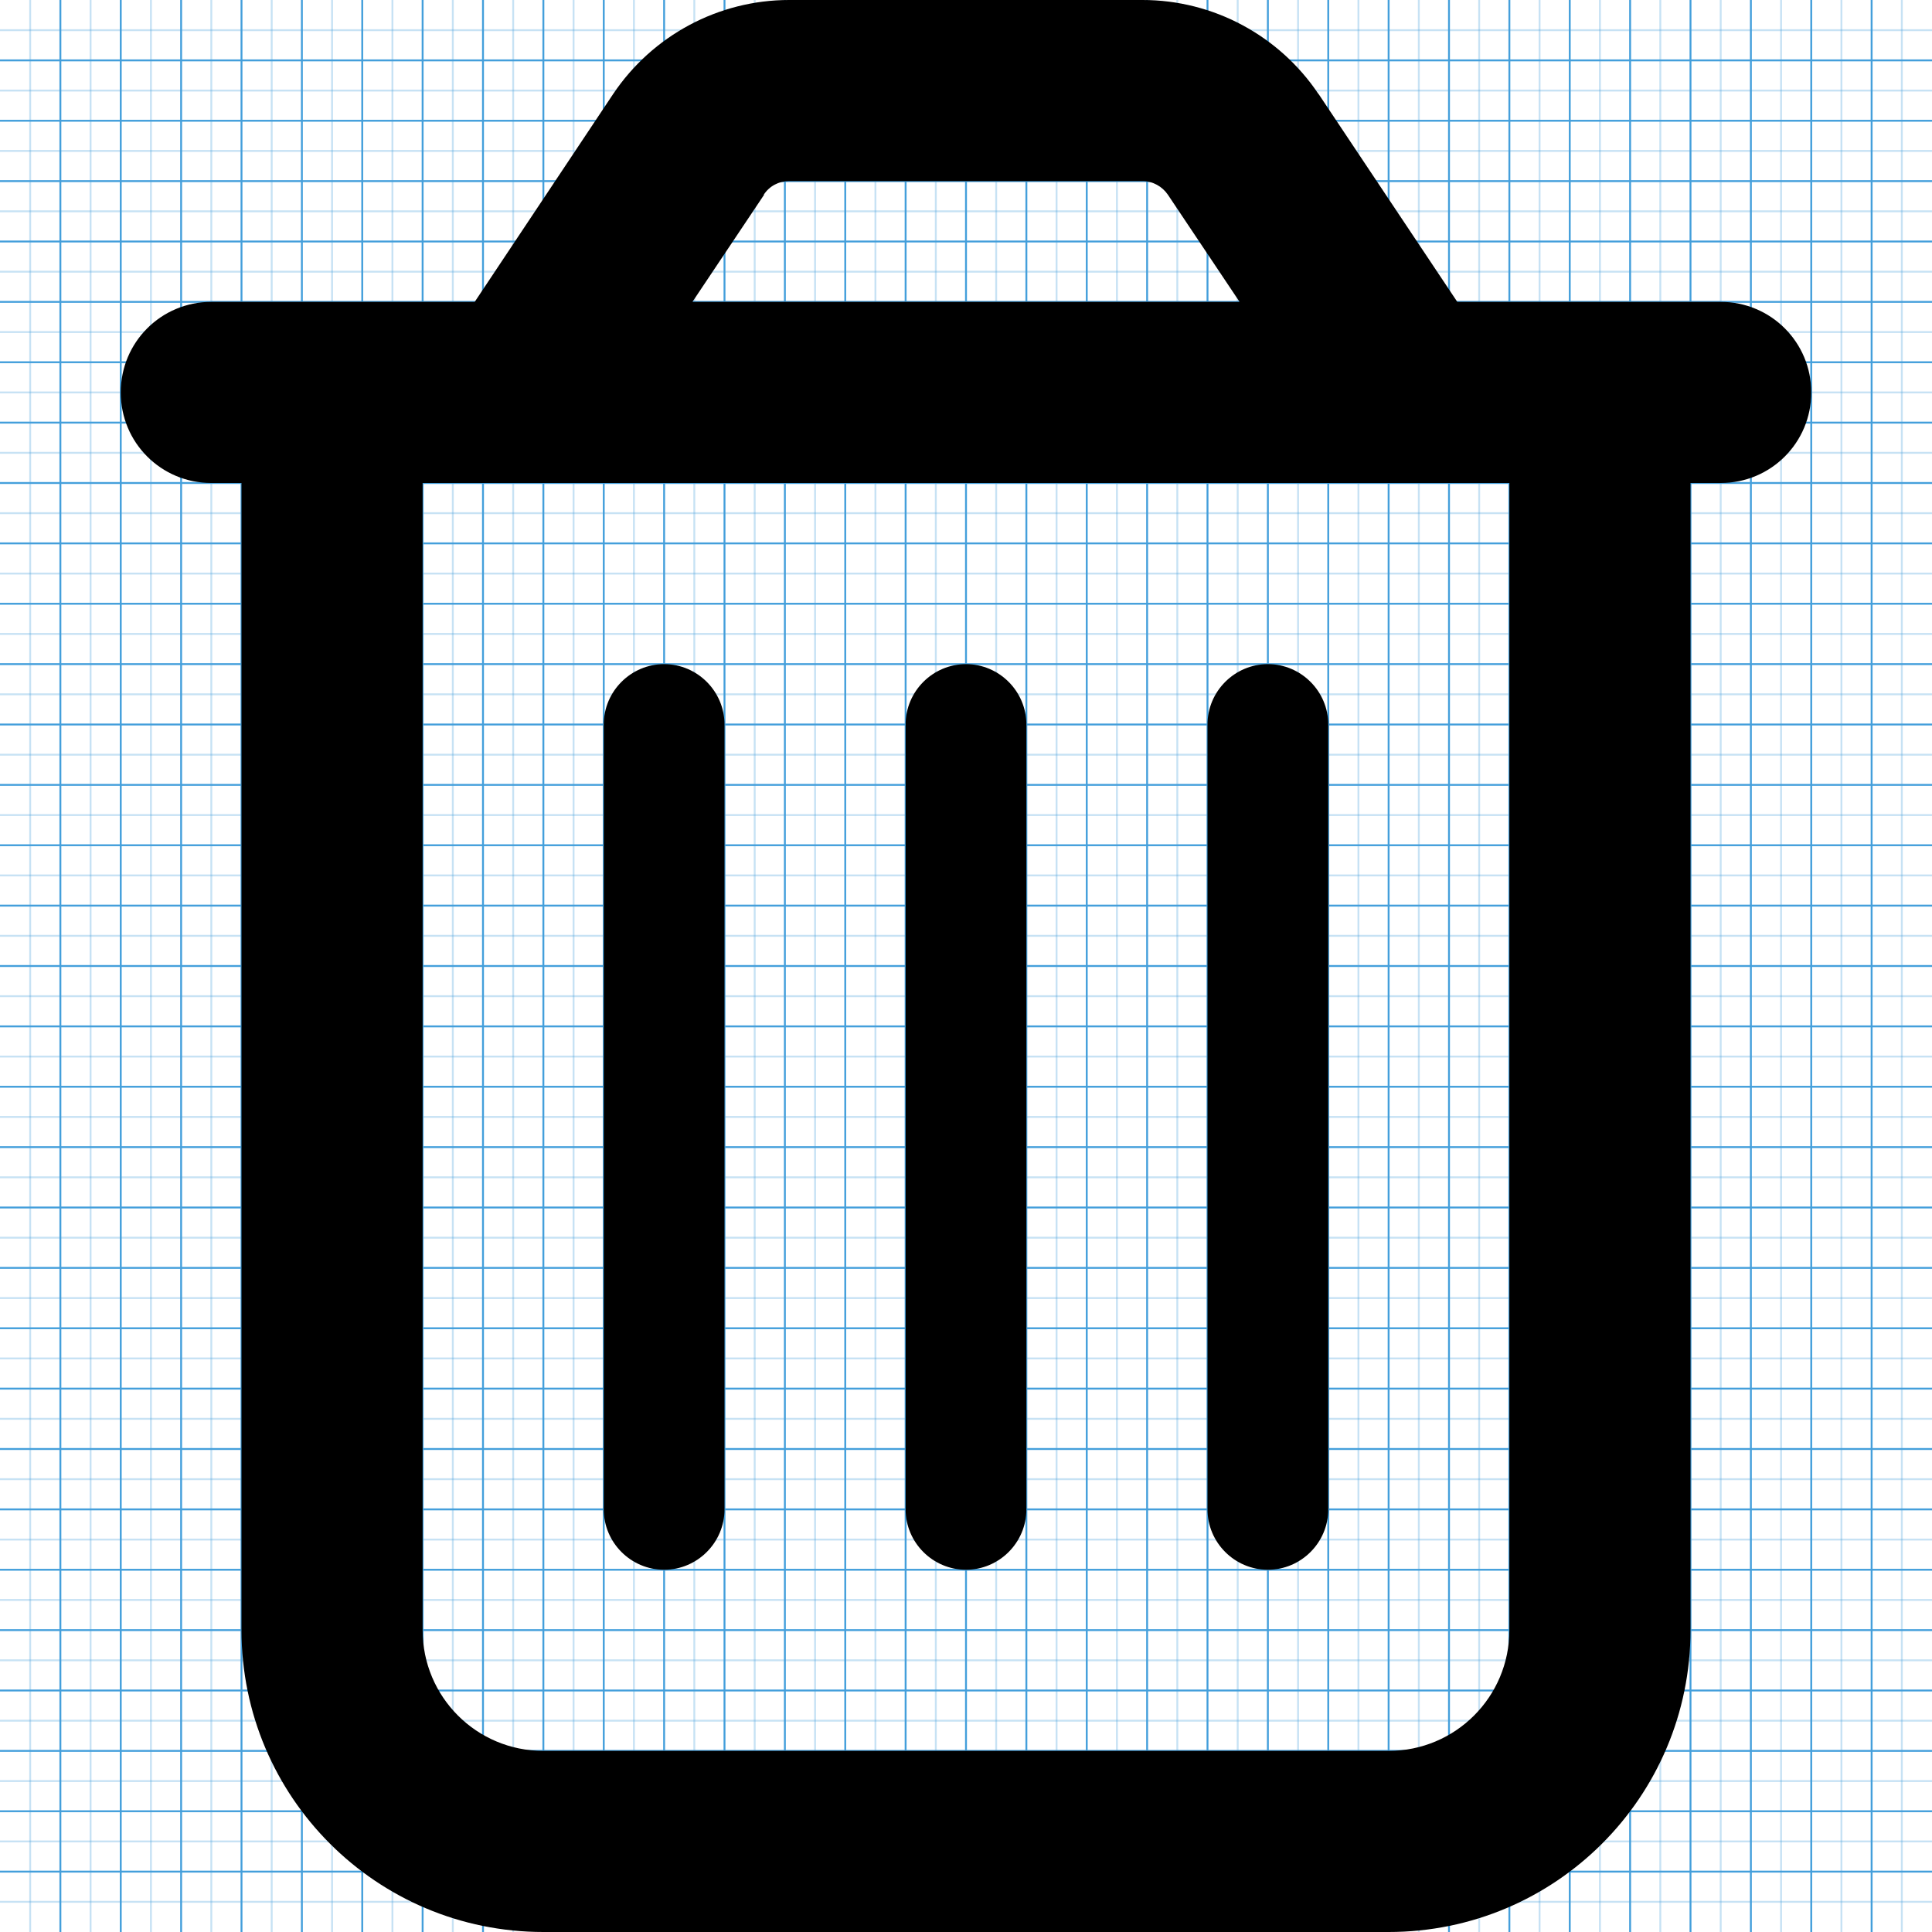
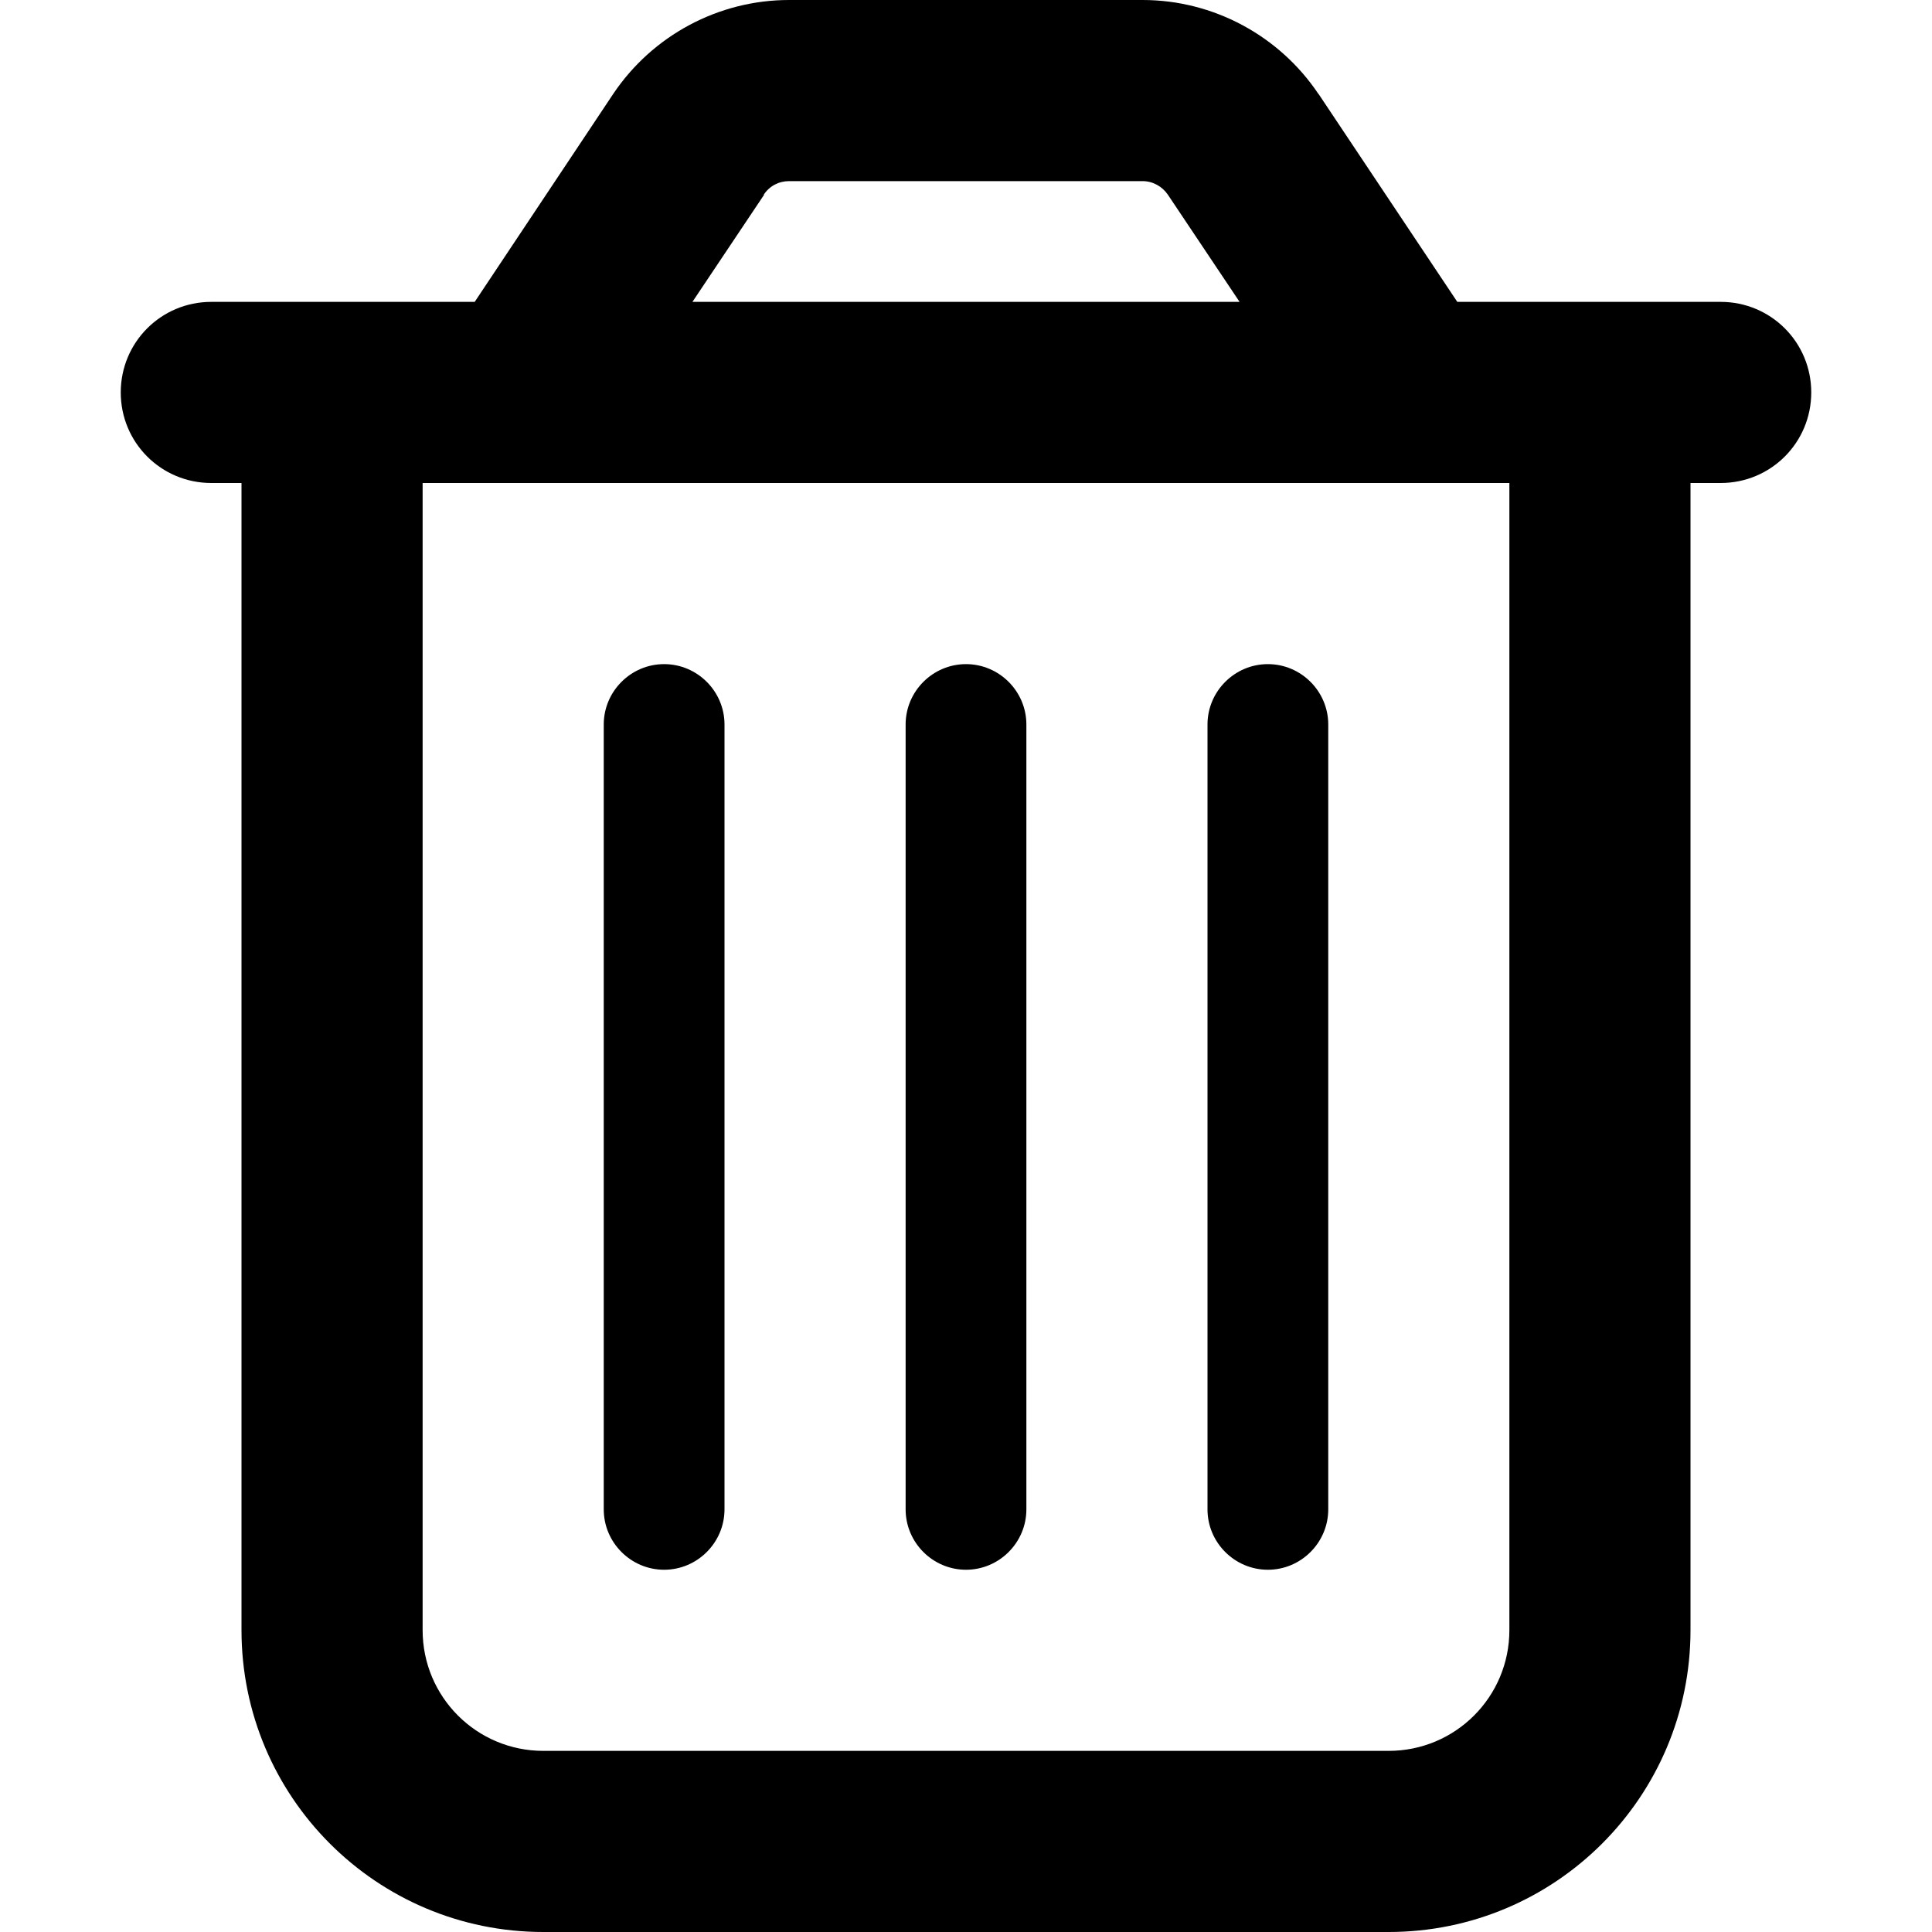
<svg xmlns="http://www.w3.org/2000/svg" version="1.1" width="1024" height="1024" viewBox="0 0 1024 1024">
-   <g id="icomoon-ignore">
-     <line stroke-width="1" x1="16" y1="0" x2="16" y2="1024" stroke="#449FDB" opacity="0.3" />
-     <line stroke-width="1" x1="32" y1="0" x2="32" y2="1024" stroke="#449FDB" opacity="1" />
-     <line stroke-width="1" x1="48" y1="0" x2="48" y2="1024" stroke="#449FDB" opacity="0.3" />
-     <line stroke-width="1" x1="64" y1="0" x2="64" y2="1024" stroke="#449FDB" opacity="1" />
-     <line stroke-width="1" x1="80" y1="0" x2="80" y2="1024" stroke="#449FDB" opacity="0.3" />
-     <line stroke-width="1" x1="96" y1="0" x2="96" y2="1024" stroke="#449FDB" opacity="1" />
-     <line stroke-width="1" x1="112" y1="0" x2="112" y2="1024" stroke="#449FDB" opacity="0.3" />
-     <line stroke-width="1" x1="128" y1="0" x2="128" y2="1024" stroke="#449FDB" opacity="1" />
-     <line stroke-width="1" x1="144" y1="0" x2="144" y2="1024" stroke="#449FDB" opacity="0.3" />
-     <line stroke-width="1" x1="160" y1="0" x2="160" y2="1024" stroke="#449FDB" opacity="1" />
-     <line stroke-width="1" x1="176" y1="0" x2="176" y2="1024" stroke="#449FDB" opacity="0.3" />
-     <line stroke-width="1" x1="192" y1="0" x2="192" y2="1024" stroke="#449FDB" opacity="1" />
-     <line stroke-width="1" x1="208" y1="0" x2="208" y2="1024" stroke="#449FDB" opacity="0.3" />
-     <line stroke-width="1" x1="224" y1="0" x2="224" y2="1024" stroke="#449FDB" opacity="1" />
-     <line stroke-width="1" x1="240" y1="0" x2="240" y2="1024" stroke="#449FDB" opacity="0.3" />
-     <line stroke-width="1" x1="256" y1="0" x2="256" y2="1024" stroke="#449FDB" opacity="1" />
-     <line stroke-width="1" x1="272" y1="0" x2="272" y2="1024" stroke="#449FDB" opacity="0.3" />
-     <line stroke-width="1" x1="288" y1="0" x2="288" y2="1024" stroke="#449FDB" opacity="1" />
-     <line stroke-width="1" x1="304" y1="0" x2="304" y2="1024" stroke="#449FDB" opacity="0.3" />
-     <line stroke-width="1" x1="320" y1="0" x2="320" y2="1024" stroke="#449FDB" opacity="1" />
-     <line stroke-width="1" x1="336" y1="0" x2="336" y2="1024" stroke="#449FDB" opacity="0.3" />
-     <line stroke-width="1" x1="352" y1="0" x2="352" y2="1024" stroke="#449FDB" opacity="1" />
-     <line stroke-width="1" x1="368" y1="0" x2="368" y2="1024" stroke="#449FDB" opacity="0.3" />
-     <line stroke-width="1" x1="384" y1="0" x2="384" y2="1024" stroke="#449FDB" opacity="1" />
-     <line stroke-width="1" x1="400" y1="0" x2="400" y2="1024" stroke="#449FDB" opacity="0.3" />
-     <line stroke-width="1" x1="416" y1="0" x2="416" y2="1024" stroke="#449FDB" opacity="1" />
-     <line stroke-width="1" x1="432" y1="0" x2="432" y2="1024" stroke="#449FDB" opacity="0.3" />
-     <line stroke-width="1" x1="448" y1="0" x2="448" y2="1024" stroke="#449FDB" opacity="1" />
-     <line stroke-width="1" x1="464" y1="0" x2="464" y2="1024" stroke="#449FDB" opacity="0.3" />
-     <line stroke-width="1" x1="480" y1="0" x2="480" y2="1024" stroke="#449FDB" opacity="1" />
-     <line stroke-width="1" x1="496" y1="0" x2="496" y2="1024" stroke="#449FDB" opacity="0.3" />
-     <line stroke-width="1" x1="512" y1="0" x2="512" y2="1024" stroke="#449FDB" opacity="1" />
-     <line stroke-width="1" x1="528" y1="0" x2="528" y2="1024" stroke="#449FDB" opacity="0.3" />
-     <line stroke-width="1" x1="544" y1="0" x2="544" y2="1024" stroke="#449FDB" opacity="1" />
-     <line stroke-width="1" x1="560" y1="0" x2="560" y2="1024" stroke="#449FDB" opacity="0.3" />
-     <line stroke-width="1" x1="576" y1="0" x2="576" y2="1024" stroke="#449FDB" opacity="1" />
-     <line stroke-width="1" x1="592" y1="0" x2="592" y2="1024" stroke="#449FDB" opacity="0.3" />
-     <line stroke-width="1" x1="608" y1="0" x2="608" y2="1024" stroke="#449FDB" opacity="1" />
-     <line stroke-width="1" x1="624" y1="0" x2="624" y2="1024" stroke="#449FDB" opacity="0.3" />
-     <line stroke-width="1" x1="640" y1="0" x2="640" y2="1024" stroke="#449FDB" opacity="1" />
-     <line stroke-width="1" x1="656" y1="0" x2="656" y2="1024" stroke="#449FDB" opacity="0.3" />
-     <line stroke-width="1" x1="672" y1="0" x2="672" y2="1024" stroke="#449FDB" opacity="1" />
-     <line stroke-width="1" x1="688" y1="0" x2="688" y2="1024" stroke="#449FDB" opacity="0.3" />
-     <line stroke-width="1" x1="704" y1="0" x2="704" y2="1024" stroke="#449FDB" opacity="1" />
-     <line stroke-width="1" x1="720" y1="0" x2="720" y2="1024" stroke="#449FDB" opacity="0.3" />
-     <line stroke-width="1" x1="736" y1="0" x2="736" y2="1024" stroke="#449FDB" opacity="1" />
-     <line stroke-width="1" x1="752" y1="0" x2="752" y2="1024" stroke="#449FDB" opacity="0.3" />
-     <line stroke-width="1" x1="768" y1="0" x2="768" y2="1024" stroke="#449FDB" opacity="1" />
-     <line stroke-width="1" x1="784" y1="0" x2="784" y2="1024" stroke="#449FDB" opacity="0.3" />
-     <line stroke-width="1" x1="800" y1="0" x2="800" y2="1024" stroke="#449FDB" opacity="1" />
-     <line stroke-width="1" x1="816" y1="0" x2="816" y2="1024" stroke="#449FDB" opacity="0.3" />
-     <line stroke-width="1" x1="832" y1="0" x2="832" y2="1024" stroke="#449FDB" opacity="1" />
-     <line stroke-width="1" x1="848" y1="0" x2="848" y2="1024" stroke="#449FDB" opacity="0.3" />
-     <line stroke-width="1" x1="864" y1="0" x2="864" y2="1024" stroke="#449FDB" opacity="1" />
-     <line stroke-width="1" x1="880" y1="0" x2="880" y2="1024" stroke="#449FDB" opacity="0.3" />
-     <line stroke-width="1" x1="896" y1="0" x2="896" y2="1024" stroke="#449FDB" opacity="1" />
-     <line stroke-width="1" x1="912" y1="0" x2="912" y2="1024" stroke="#449FDB" opacity="0.3" />
-     <line stroke-width="1" x1="928" y1="0" x2="928" y2="1024" stroke="#449FDB" opacity="1" />
-     <line stroke-width="1" x1="944" y1="0" x2="944" y2="1024" stroke="#449FDB" opacity="0.3" />
-     <line stroke-width="1" x1="960" y1="0" x2="960" y2="1024" stroke="#449FDB" opacity="1" />
-     <line stroke-width="1" x1="976" y1="0" x2="976" y2="1024" stroke="#449FDB" opacity="0.3" />
-     <line stroke-width="1" x1="992" y1="0" x2="992" y2="1024" stroke="#449FDB" opacity="1" />
-     <line stroke-width="1" x1="1008" y1="0" x2="1008" y2="1024" stroke="#449FDB" opacity="0.3" />
-     <line stroke-width="1" x1="0" y1="16" x2="1024" y2="16" stroke="#449FDB" opacity="0.3" />
-     <line stroke-width="1" x1="0" y1="32" x2="1024" y2="32" stroke="#449FDB" opacity="1" />
-     <line stroke-width="1" x1="0" y1="48" x2="1024" y2="48" stroke="#449FDB" opacity="0.3" />
-     <line stroke-width="1" x1="0" y1="64" x2="1024" y2="64" stroke="#449FDB" opacity="1" />
-     <line stroke-width="1" x1="0" y1="80" x2="1024" y2="80" stroke="#449FDB" opacity="0.3" />
-     <line stroke-width="1" x1="0" y1="96" x2="1024" y2="96" stroke="#449FDB" opacity="1" />
-     <line stroke-width="1" x1="0" y1="112" x2="1024" y2="112" stroke="#449FDB" opacity="0.3" />
-     <line stroke-width="1" x1="0" y1="128" x2="1024" y2="128" stroke="#449FDB" opacity="1" />
-     <line stroke-width="1" x1="0" y1="144" x2="1024" y2="144" stroke="#449FDB" opacity="0.3" />
-     <line stroke-width="1" x1="0" y1="160" x2="1024" y2="160" stroke="#449FDB" opacity="1" />
-     <line stroke-width="1" x1="0" y1="176" x2="1024" y2="176" stroke="#449FDB" opacity="0.3" />
-     <line stroke-width="1" x1="0" y1="192" x2="1024" y2="192" stroke="#449FDB" opacity="1" />
-     <line stroke-width="1" x1="0" y1="208" x2="1024" y2="208" stroke="#449FDB" opacity="0.3" />
-     <line stroke-width="1" x1="0" y1="224" x2="1024" y2="224" stroke="#449FDB" opacity="1" />
-     <line stroke-width="1" x1="0" y1="240" x2="1024" y2="240" stroke="#449FDB" opacity="0.3" />
-     <line stroke-width="1" x1="0" y1="256" x2="1024" y2="256" stroke="#449FDB" opacity="1" />
-     <line stroke-width="1" x1="0" y1="272" x2="1024" y2="272" stroke="#449FDB" opacity="0.3" />
-     <line stroke-width="1" x1="0" y1="288" x2="1024" y2="288" stroke="#449FDB" opacity="1" />
-     <line stroke-width="1" x1="0" y1="304" x2="1024" y2="304" stroke="#449FDB" opacity="0.3" />
-     <line stroke-width="1" x1="0" y1="320" x2="1024" y2="320" stroke="#449FDB" opacity="1" />
-     <line stroke-width="1" x1="0" y1="336" x2="1024" y2="336" stroke="#449FDB" opacity="0.3" />
-     <line stroke-width="1" x1="0" y1="352" x2="1024" y2="352" stroke="#449FDB" opacity="1" />
-     <line stroke-width="1" x1="0" y1="368" x2="1024" y2="368" stroke="#449FDB" opacity="0.3" />
-     <line stroke-width="1" x1="0" y1="384" x2="1024" y2="384" stroke="#449FDB" opacity="1" />
-     <line stroke-width="1" x1="0" y1="400" x2="1024" y2="400" stroke="#449FDB" opacity="0.3" />
-     <line stroke-width="1" x1="0" y1="416" x2="1024" y2="416" stroke="#449FDB" opacity="1" />
-     <line stroke-width="1" x1="0" y1="432" x2="1024" y2="432" stroke="#449FDB" opacity="0.3" />
-     <line stroke-width="1" x1="0" y1="448" x2="1024" y2="448" stroke="#449FDB" opacity="1" />
-     <line stroke-width="1" x1="0" y1="464" x2="1024" y2="464" stroke="#449FDB" opacity="0.3" />
-     <line stroke-width="1" x1="0" y1="480" x2="1024" y2="480" stroke="#449FDB" opacity="1" />
-     <line stroke-width="1" x1="0" y1="496" x2="1024" y2="496" stroke="#449FDB" opacity="0.3" />
-     <line stroke-width="1" x1="0" y1="512" x2="1024" y2="512" stroke="#449FDB" opacity="1" />
-     <line stroke-width="1" x1="0" y1="528" x2="1024" y2="528" stroke="#449FDB" opacity="0.3" />
-     <line stroke-width="1" x1="0" y1="544" x2="1024" y2="544" stroke="#449FDB" opacity="1" />
-     <line stroke-width="1" x1="0" y1="560" x2="1024" y2="560" stroke="#449FDB" opacity="0.3" />
-     <line stroke-width="1" x1="0" y1="576" x2="1024" y2="576" stroke="#449FDB" opacity="1" />
-     <line stroke-width="1" x1="0" y1="592" x2="1024" y2="592" stroke="#449FDB" opacity="0.3" />
-     <line stroke-width="1" x1="0" y1="608" x2="1024" y2="608" stroke="#449FDB" opacity="1" />
-     <line stroke-width="1" x1="0" y1="624" x2="1024" y2="624" stroke="#449FDB" opacity="0.3" />
-     <line stroke-width="1" x1="0" y1="640" x2="1024" y2="640" stroke="#449FDB" opacity="1" />
-     <line stroke-width="1" x1="0" y1="656" x2="1024" y2="656" stroke="#449FDB" opacity="0.3" />
-     <line stroke-width="1" x1="0" y1="672" x2="1024" y2="672" stroke="#449FDB" opacity="1" />
-     <line stroke-width="1" x1="0" y1="688" x2="1024" y2="688" stroke="#449FDB" opacity="0.3" />
-     <line stroke-width="1" x1="0" y1="704" x2="1024" y2="704" stroke="#449FDB" opacity="1" />
-     <line stroke-width="1" x1="0" y1="720" x2="1024" y2="720" stroke="#449FDB" opacity="0.3" />
-     <line stroke-width="1" x1="0" y1="736" x2="1024" y2="736" stroke="#449FDB" opacity="1" />
-     <line stroke-width="1" x1="0" y1="752" x2="1024" y2="752" stroke="#449FDB" opacity="0.3" />
-     <line stroke-width="1" x1="0" y1="768" x2="1024" y2="768" stroke="#449FDB" opacity="1" />
-     <line stroke-width="1" x1="0" y1="784" x2="1024" y2="784" stroke="#449FDB" opacity="0.3" />
-     <line stroke-width="1" x1="0" y1="800" x2="1024" y2="800" stroke="#449FDB" opacity="1" />
-     <line stroke-width="1" x1="0" y1="816" x2="1024" y2="816" stroke="#449FDB" opacity="0.3" />
-     <line stroke-width="1" x1="0" y1="832" x2="1024" y2="832" stroke="#449FDB" opacity="1" />
-     <line stroke-width="1" x1="0" y1="848" x2="1024" y2="848" stroke="#449FDB" opacity="0.3" />
-     <line stroke-width="1" x1="0" y1="864" x2="1024" y2="864" stroke="#449FDB" opacity="1" />
-     <line stroke-width="1" x1="0" y1="880" x2="1024" y2="880" stroke="#449FDB" opacity="0.3" />
-     <line stroke-width="1" x1="0" y1="896" x2="1024" y2="896" stroke="#449FDB" opacity="1" />
-     <line stroke-width="1" x1="0" y1="912" x2="1024" y2="912" stroke="#449FDB" opacity="0.3" />
-     <line stroke-width="1" x1="0" y1="928" x2="1024" y2="928" stroke="#449FDB" opacity="1" />
-     <line stroke-width="1" x1="0" y1="944" x2="1024" y2="944" stroke="#449FDB" opacity="0.3" />
-     <line stroke-width="1" x1="0" y1="960" x2="1024" y2="960" stroke="#449FDB" opacity="1" />
-     <line stroke-width="1" x1="0" y1="976" x2="1024" y2="976" stroke="#449FDB" opacity="0.3" />
-     <line stroke-width="1" x1="0" y1="992" x2="1024" y2="992" stroke="#449FDB" opacity="1" />
-     <line stroke-width="1" x1="0" y1="1008" x2="1024" y2="1008" stroke="#449FDB" opacity="0.3" />
-   </g>
  <path fill="#000" d="M405 103.2l-38 56.8h290l-38-56.8c-3-4.4-8-7.2-13.4-7.2h-187.4c-5.4 0-10.4 2.6-13.4 7.2zM699 50l73.4 110h139.6c26.6 0 48 21.4 48 48s-21.4 48-48 48h-16v608c0 88.4-71.6 160-160 160h-448c-88.4 0-160-71.6-160-160v-608h-16c-26.6 0-48-21.4-48-48s21.4-48 48-48h139.6l73.4-110.2c20.8-31 55.8-49.8 93.2-49.8h187.4c37.4 0 72.4 18.8 93.2 49.8zM224 256v608c0 35.4 28.6 64 64 64h448c35.4 0 64-28.6 64-64v-608h-576zM384 384v416c0 17.6-14.4 32-32 32s-32-14.4-32-32v-416c0-17.6 14.4-32 32-32s32 14.4 32 32zM544 384v416c0 17.6-14.4 32-32 32s-32-14.4-32-32v-416c0-17.6 14.4-32 32-32s32 14.4 32 32zM704 384v416c0 17.6-14.4 32-32 32s-32-14.4-32-32v-416c0-17.6 14.4-32 32-32s32 14.4 32 32z" />
</svg>
